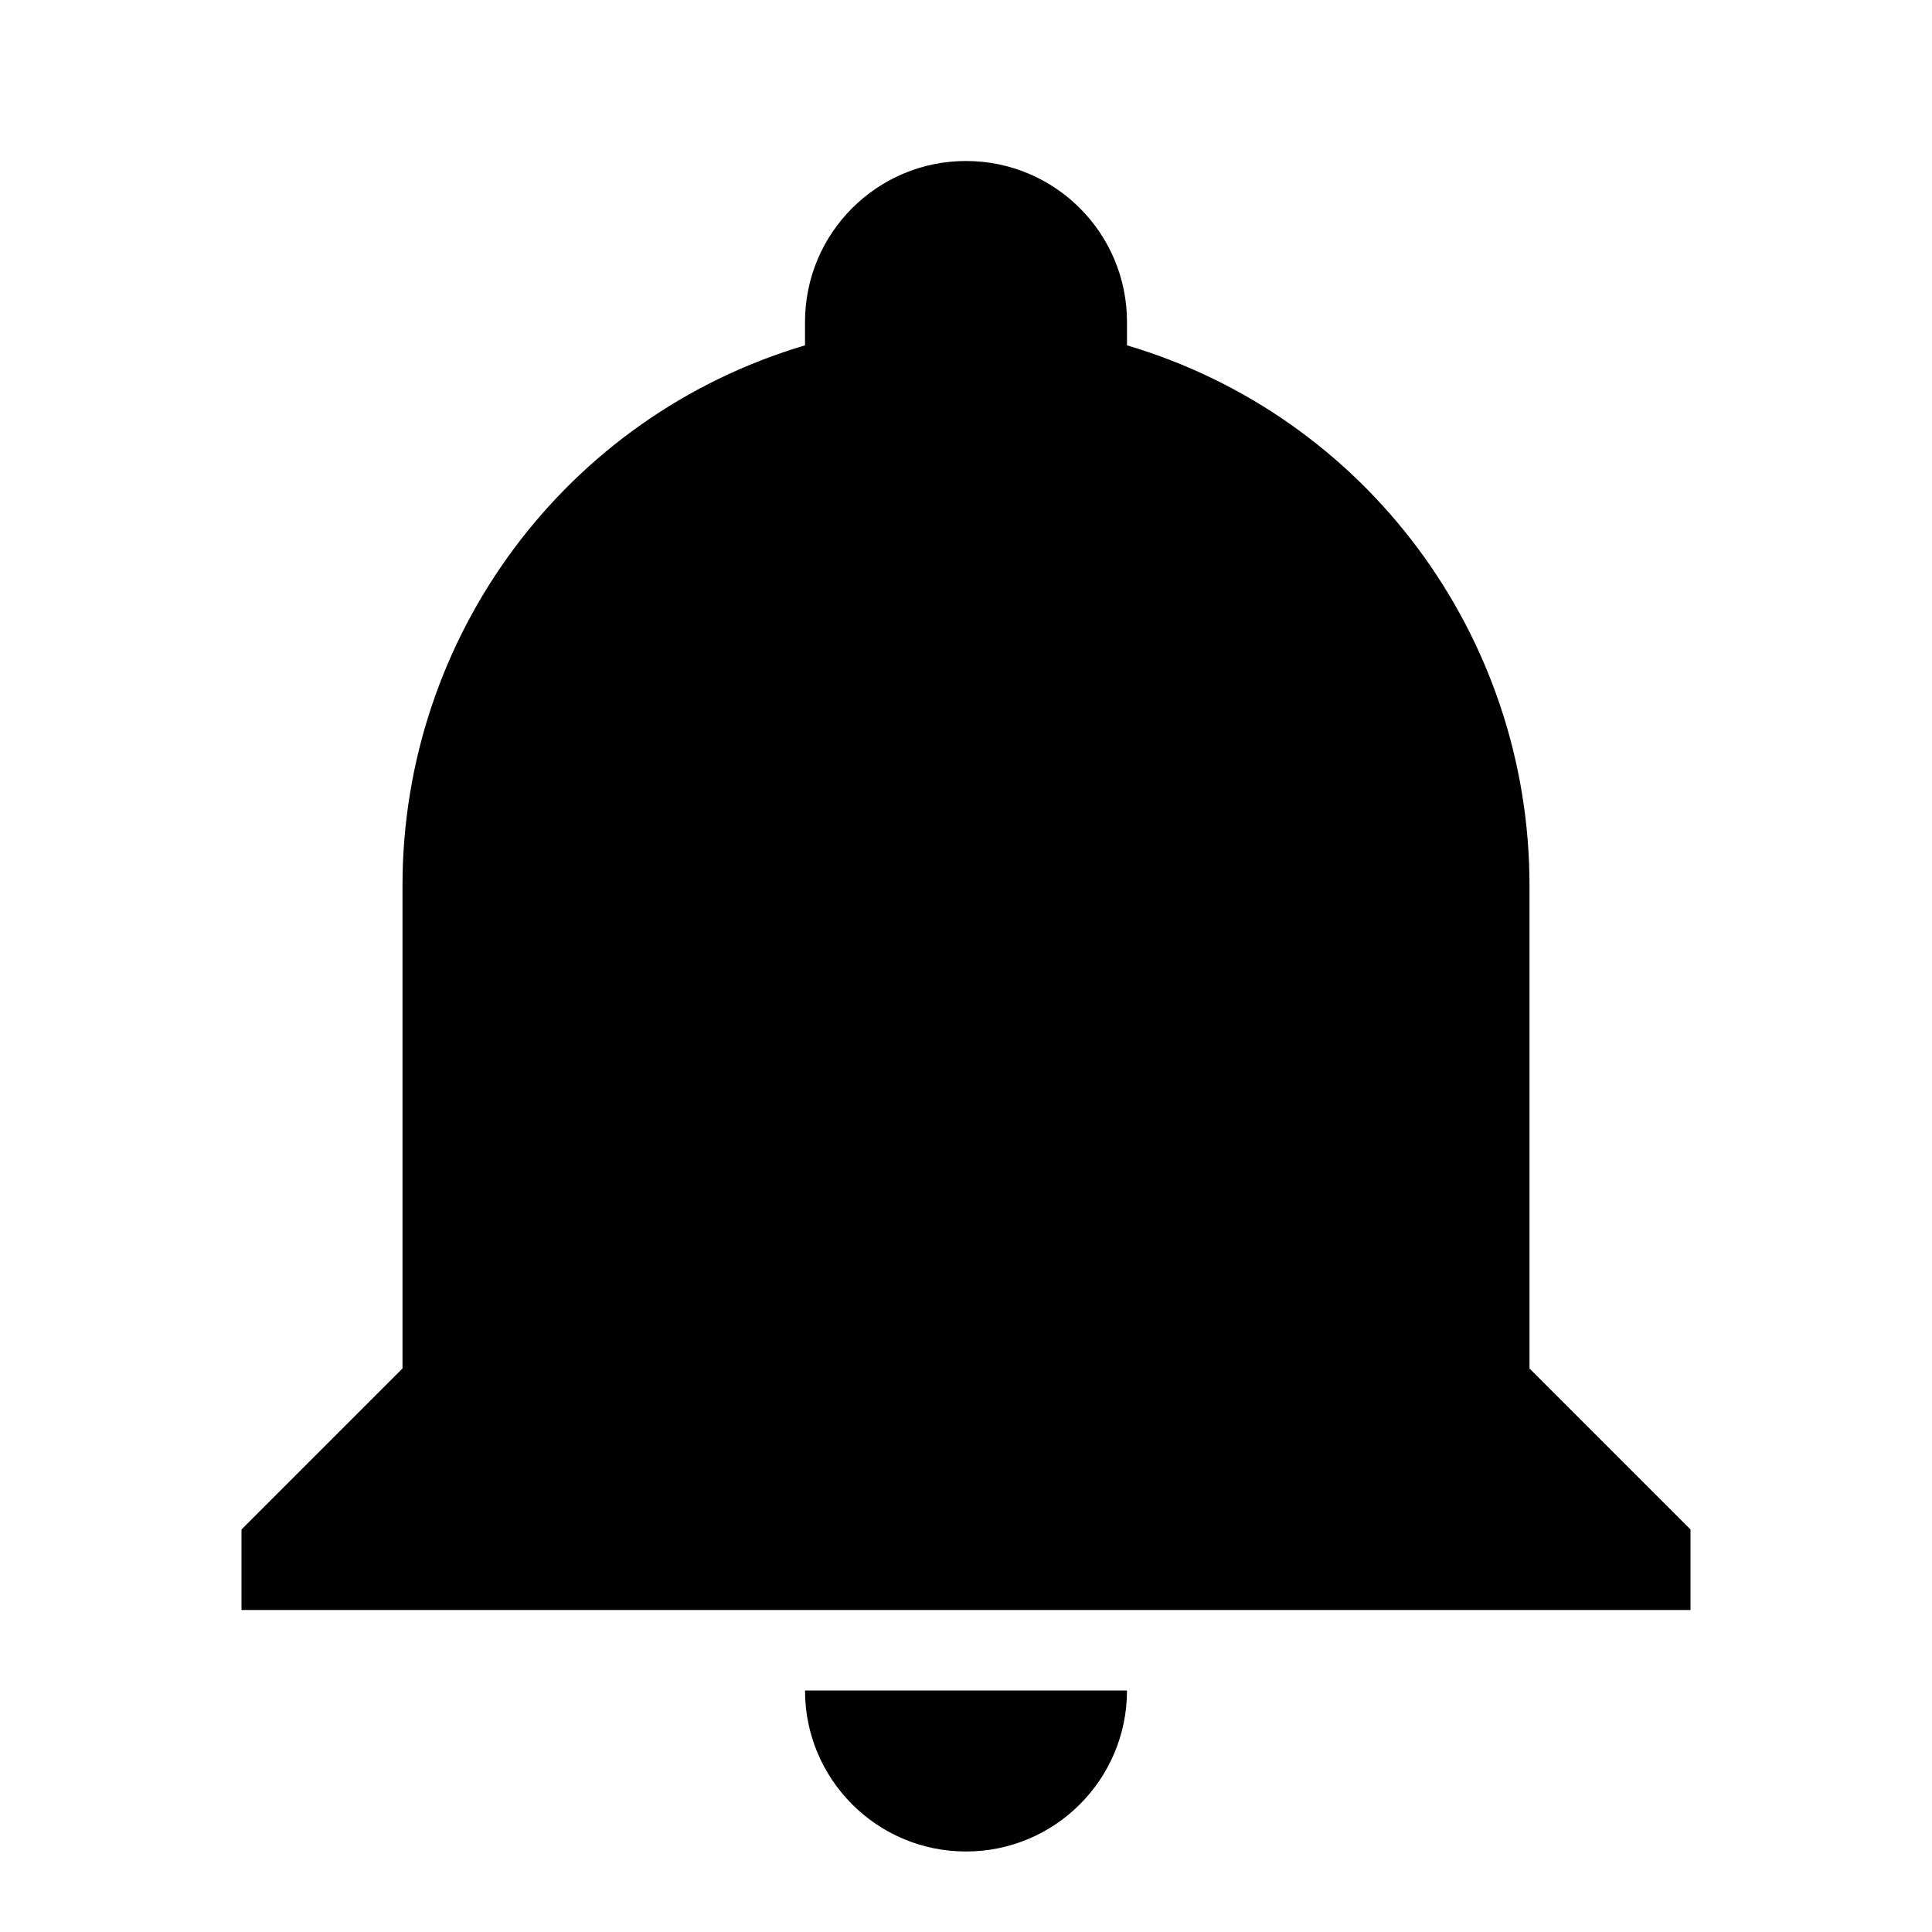
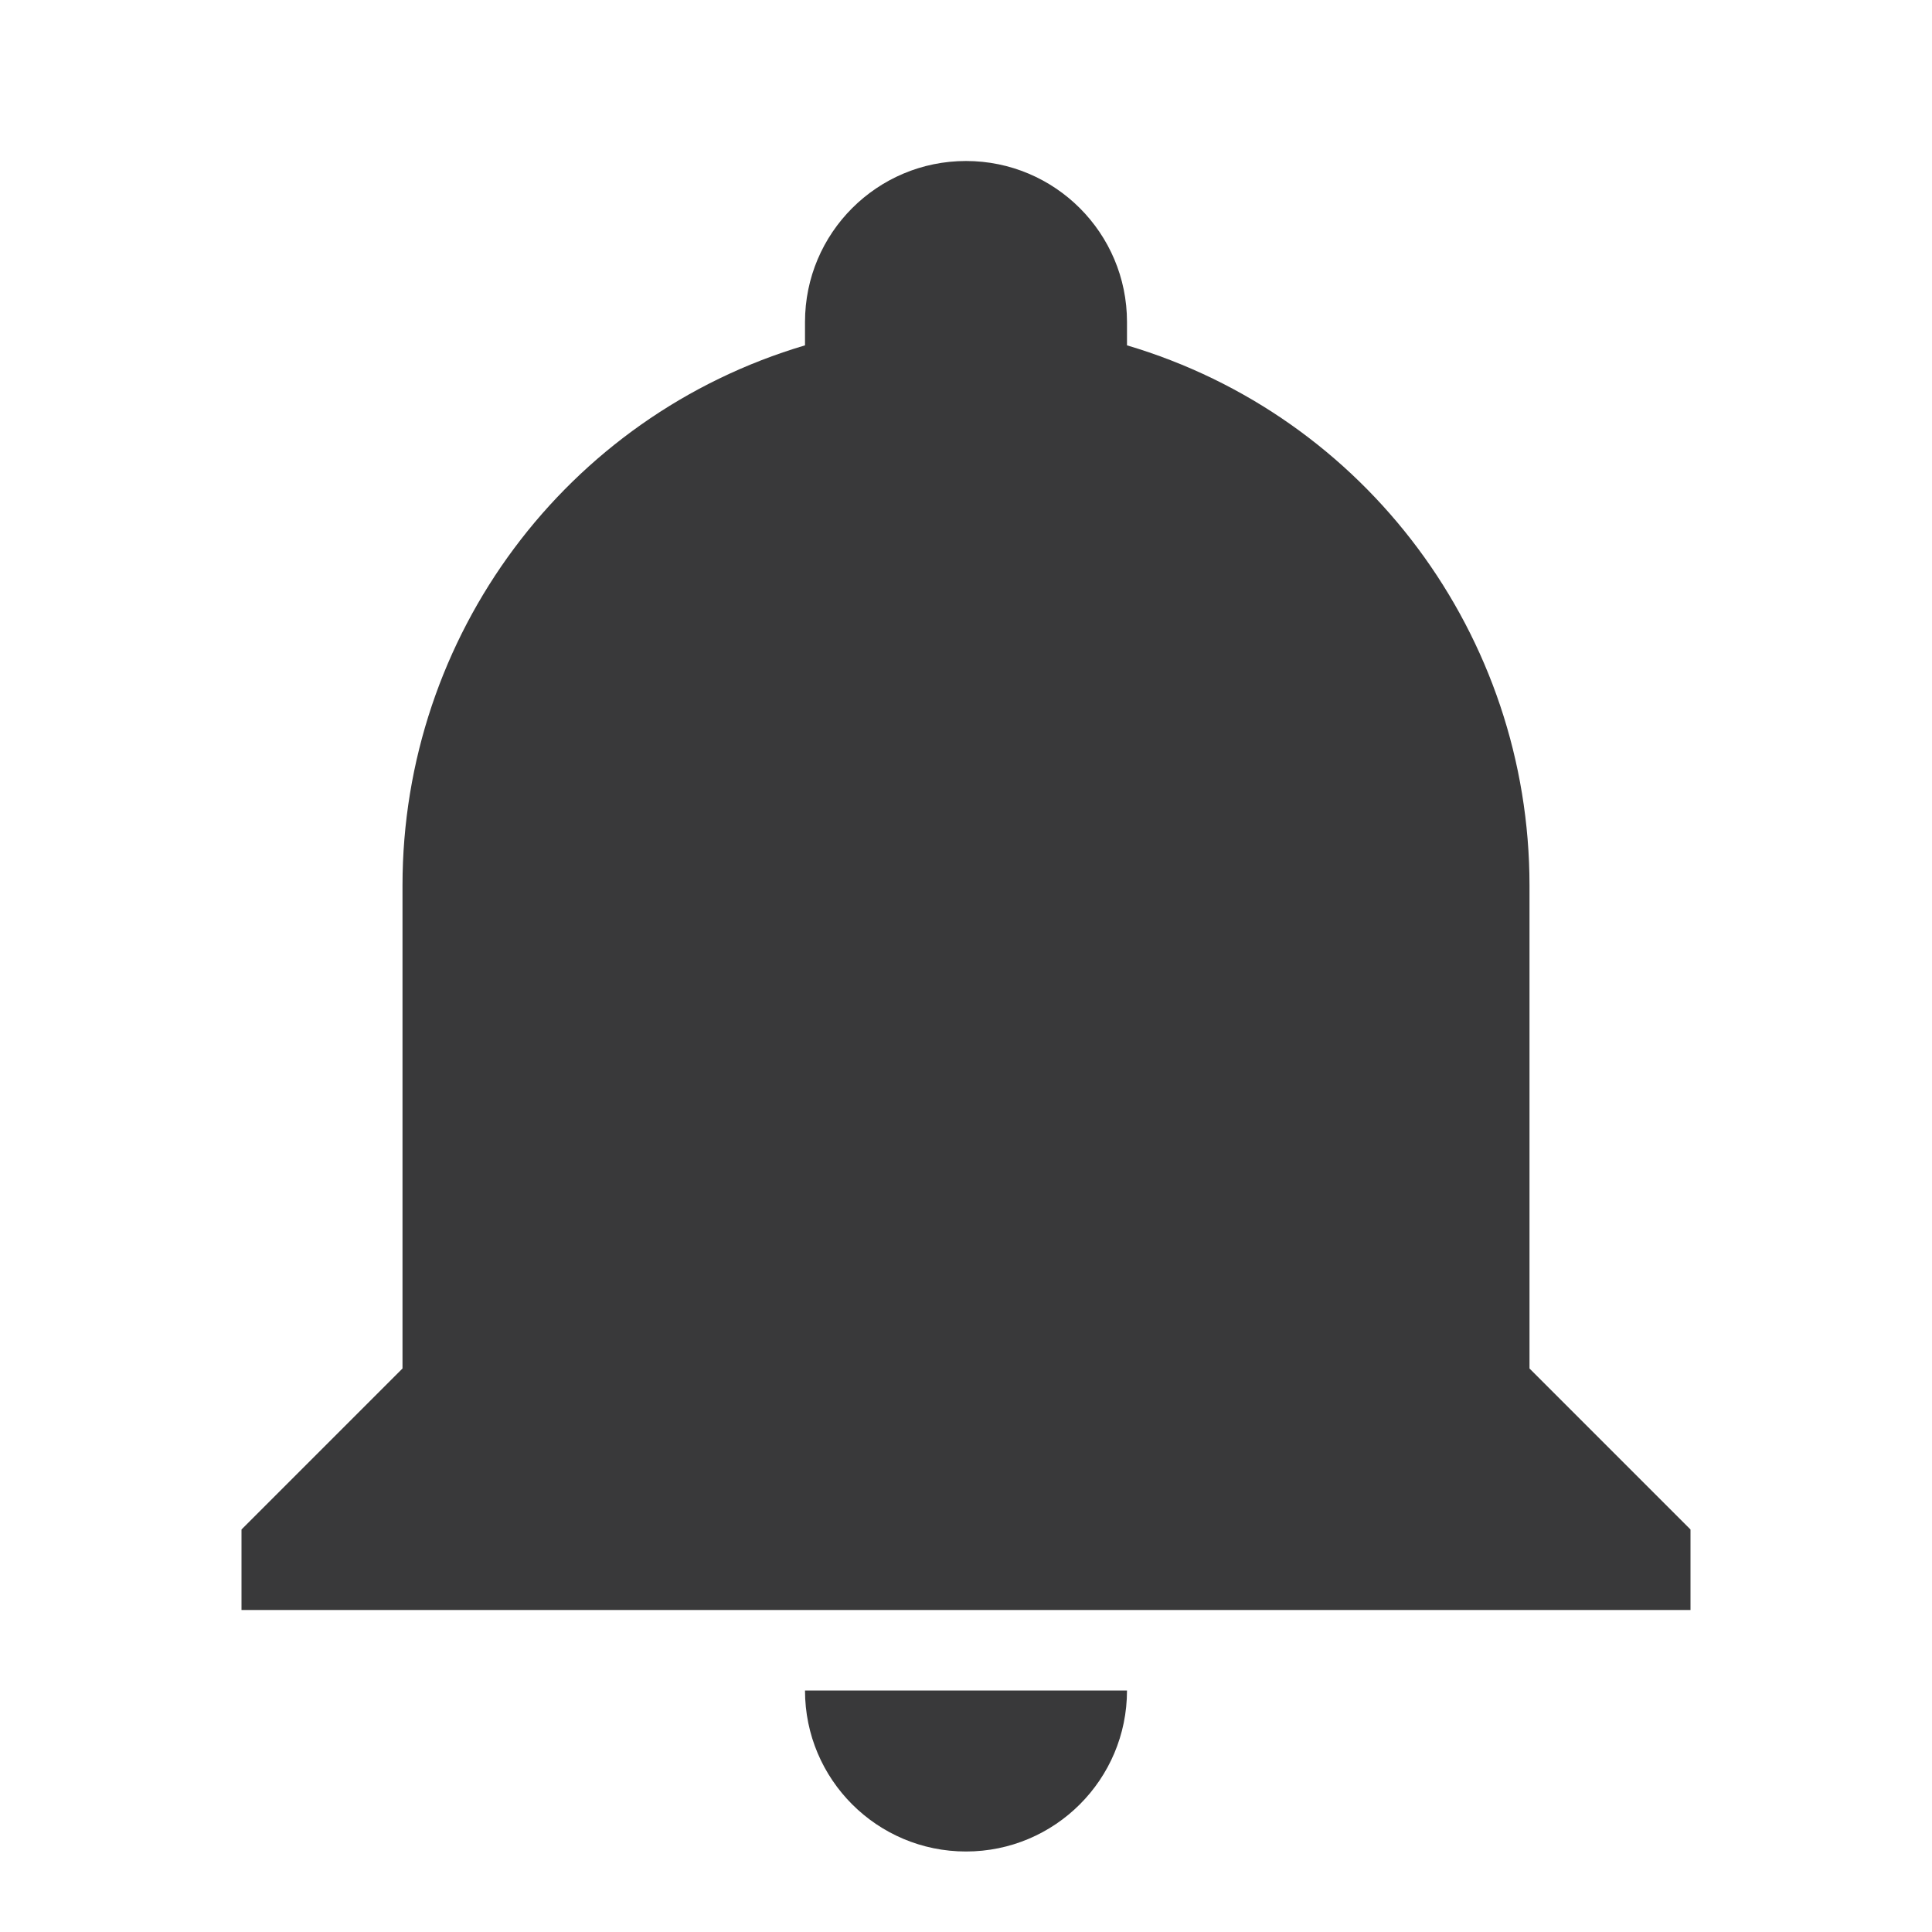
<svg xmlns="http://www.w3.org/2000/svg" viewBox="0 0 24 24">
-   <path d="M21,19V20H3V19L5,17V11C5,7.9 7.03,5.17 10,4.29C10,4.19 10,4.1 10,4A2,2 0 0,1 12,2A2,2 0 0,1 14,4C14,4.1 14,4.19 14,4.29C16.97,5.17 19,7.9 19,11V17L21,19M14,21A2,2 0 0,1 12,23A2,2 0 0,1 10,21" />
+   <path fill="#39393a" d="M21,19V20H3V19L5,17V11C5,7.9 7.03,5.17 10,4.29C10,4.19 10,4.1 10,4A2,2 0 0,1 12,2A2,2 0 0,1 14,4C14,4.1 14,4.19 14,4.29C16.97,5.17 19,7.9 19,11V17L21,19M14,21A2,2 0 0,1 12,23A2,2 0 0,1 10,21" />
</svg>
